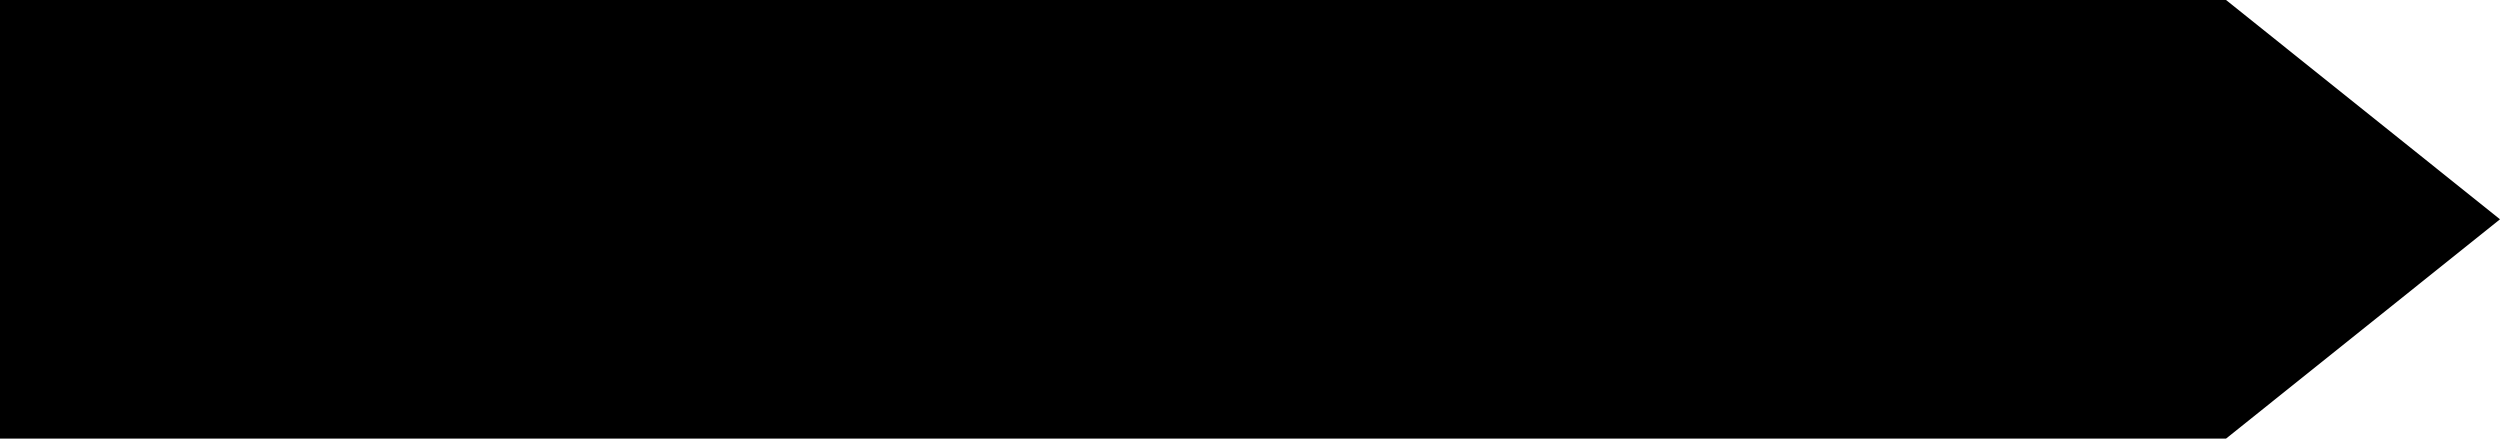
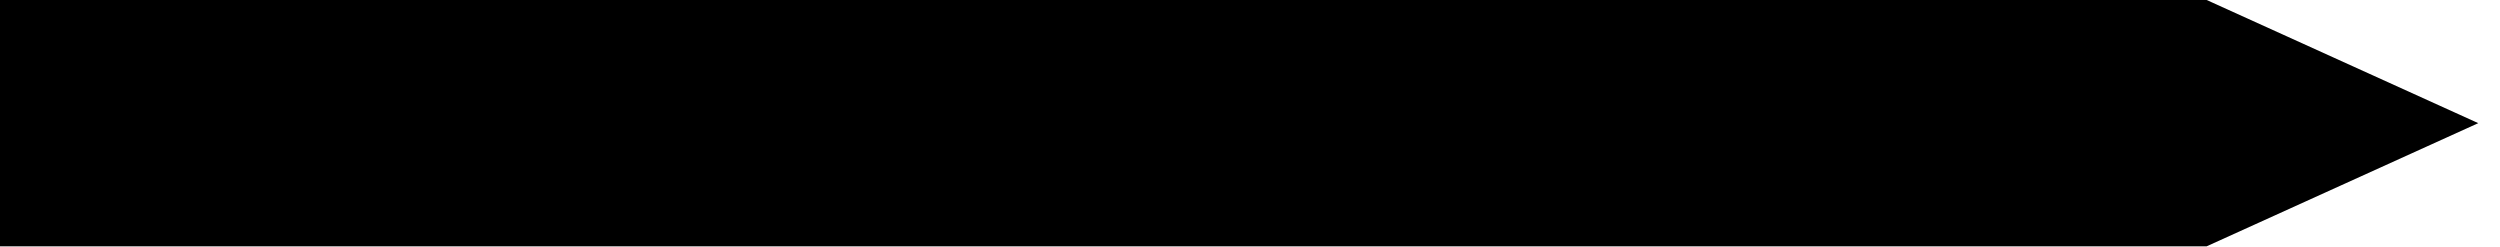
- <svg xmlns="http://www.w3.org/2000/svg" width="114" height="20" viewBox="0 0 114 20" preserveAspectRatio="none" fill="none">
+ <svg xmlns="http://www.w3.org/2000/svg" width="203" height="20" viewBox="0 0 115 20" preserveAspectRatio="none" fill="none">
  <path class="theme-fill" fill-rule="evenodd" clip-rule="evenodd" d="M0 0L101.507 0L114 10L101.507 20H0V0Z" fill="#000" />
</svg>
